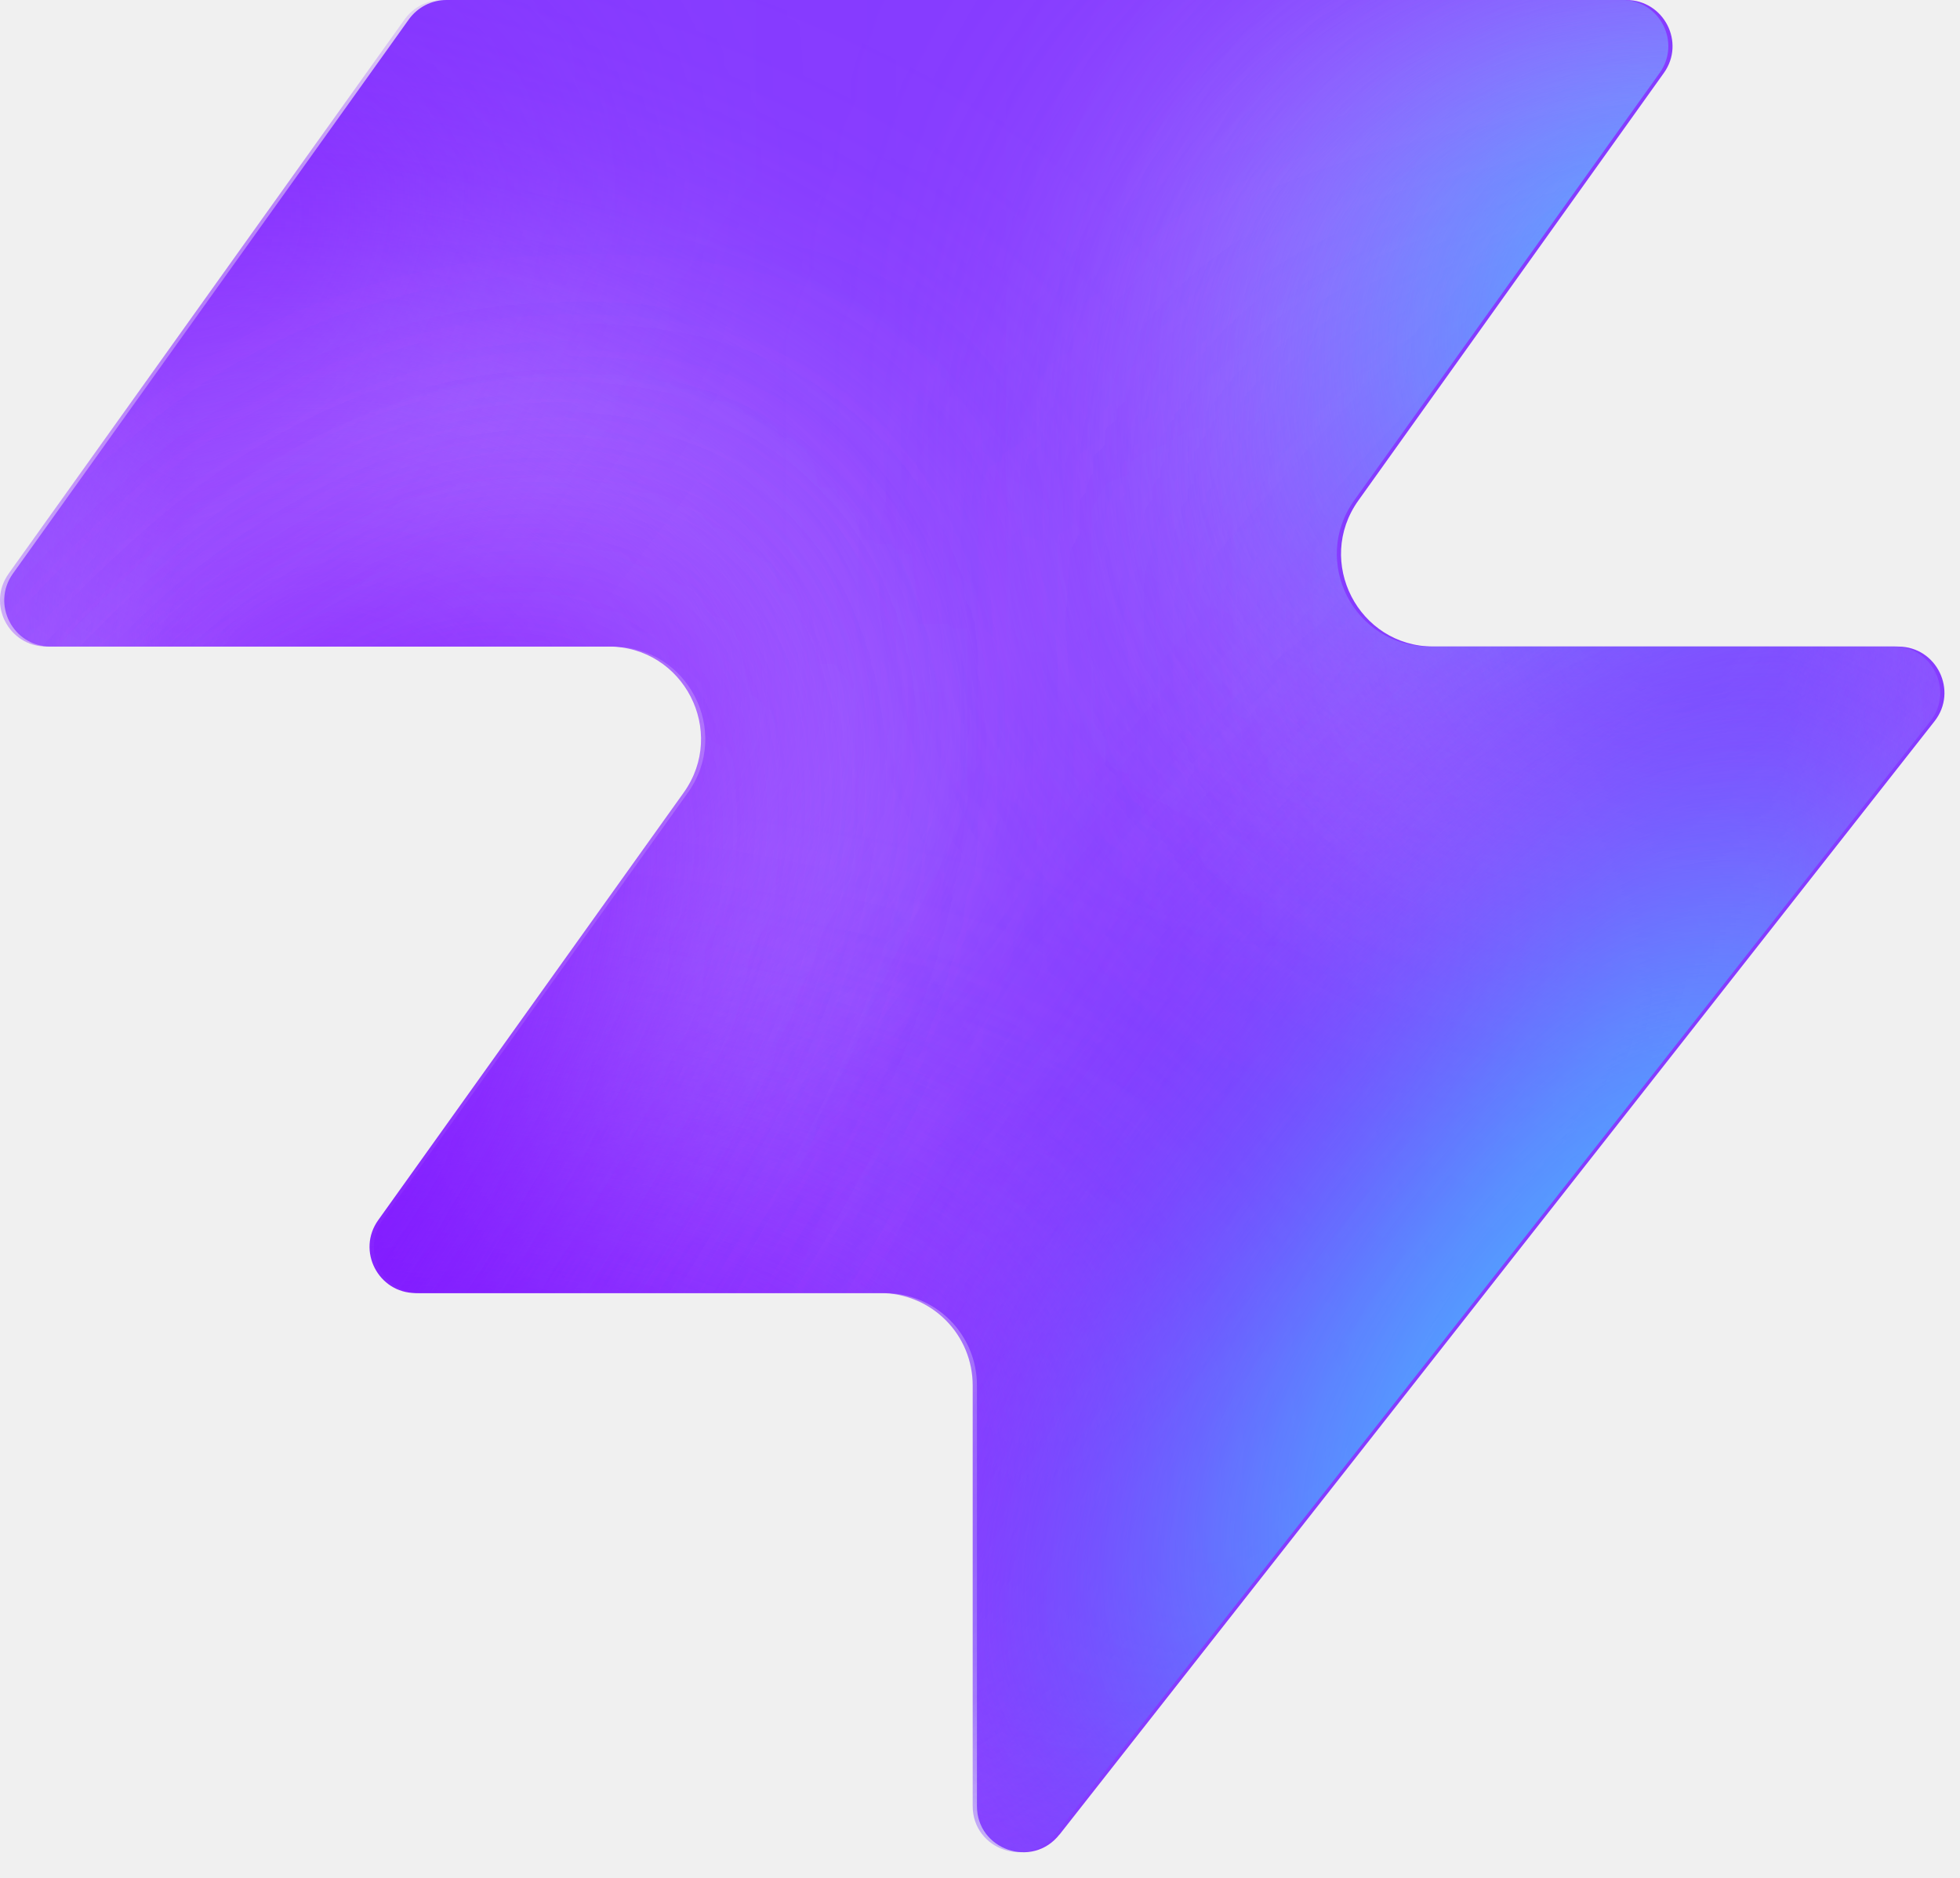
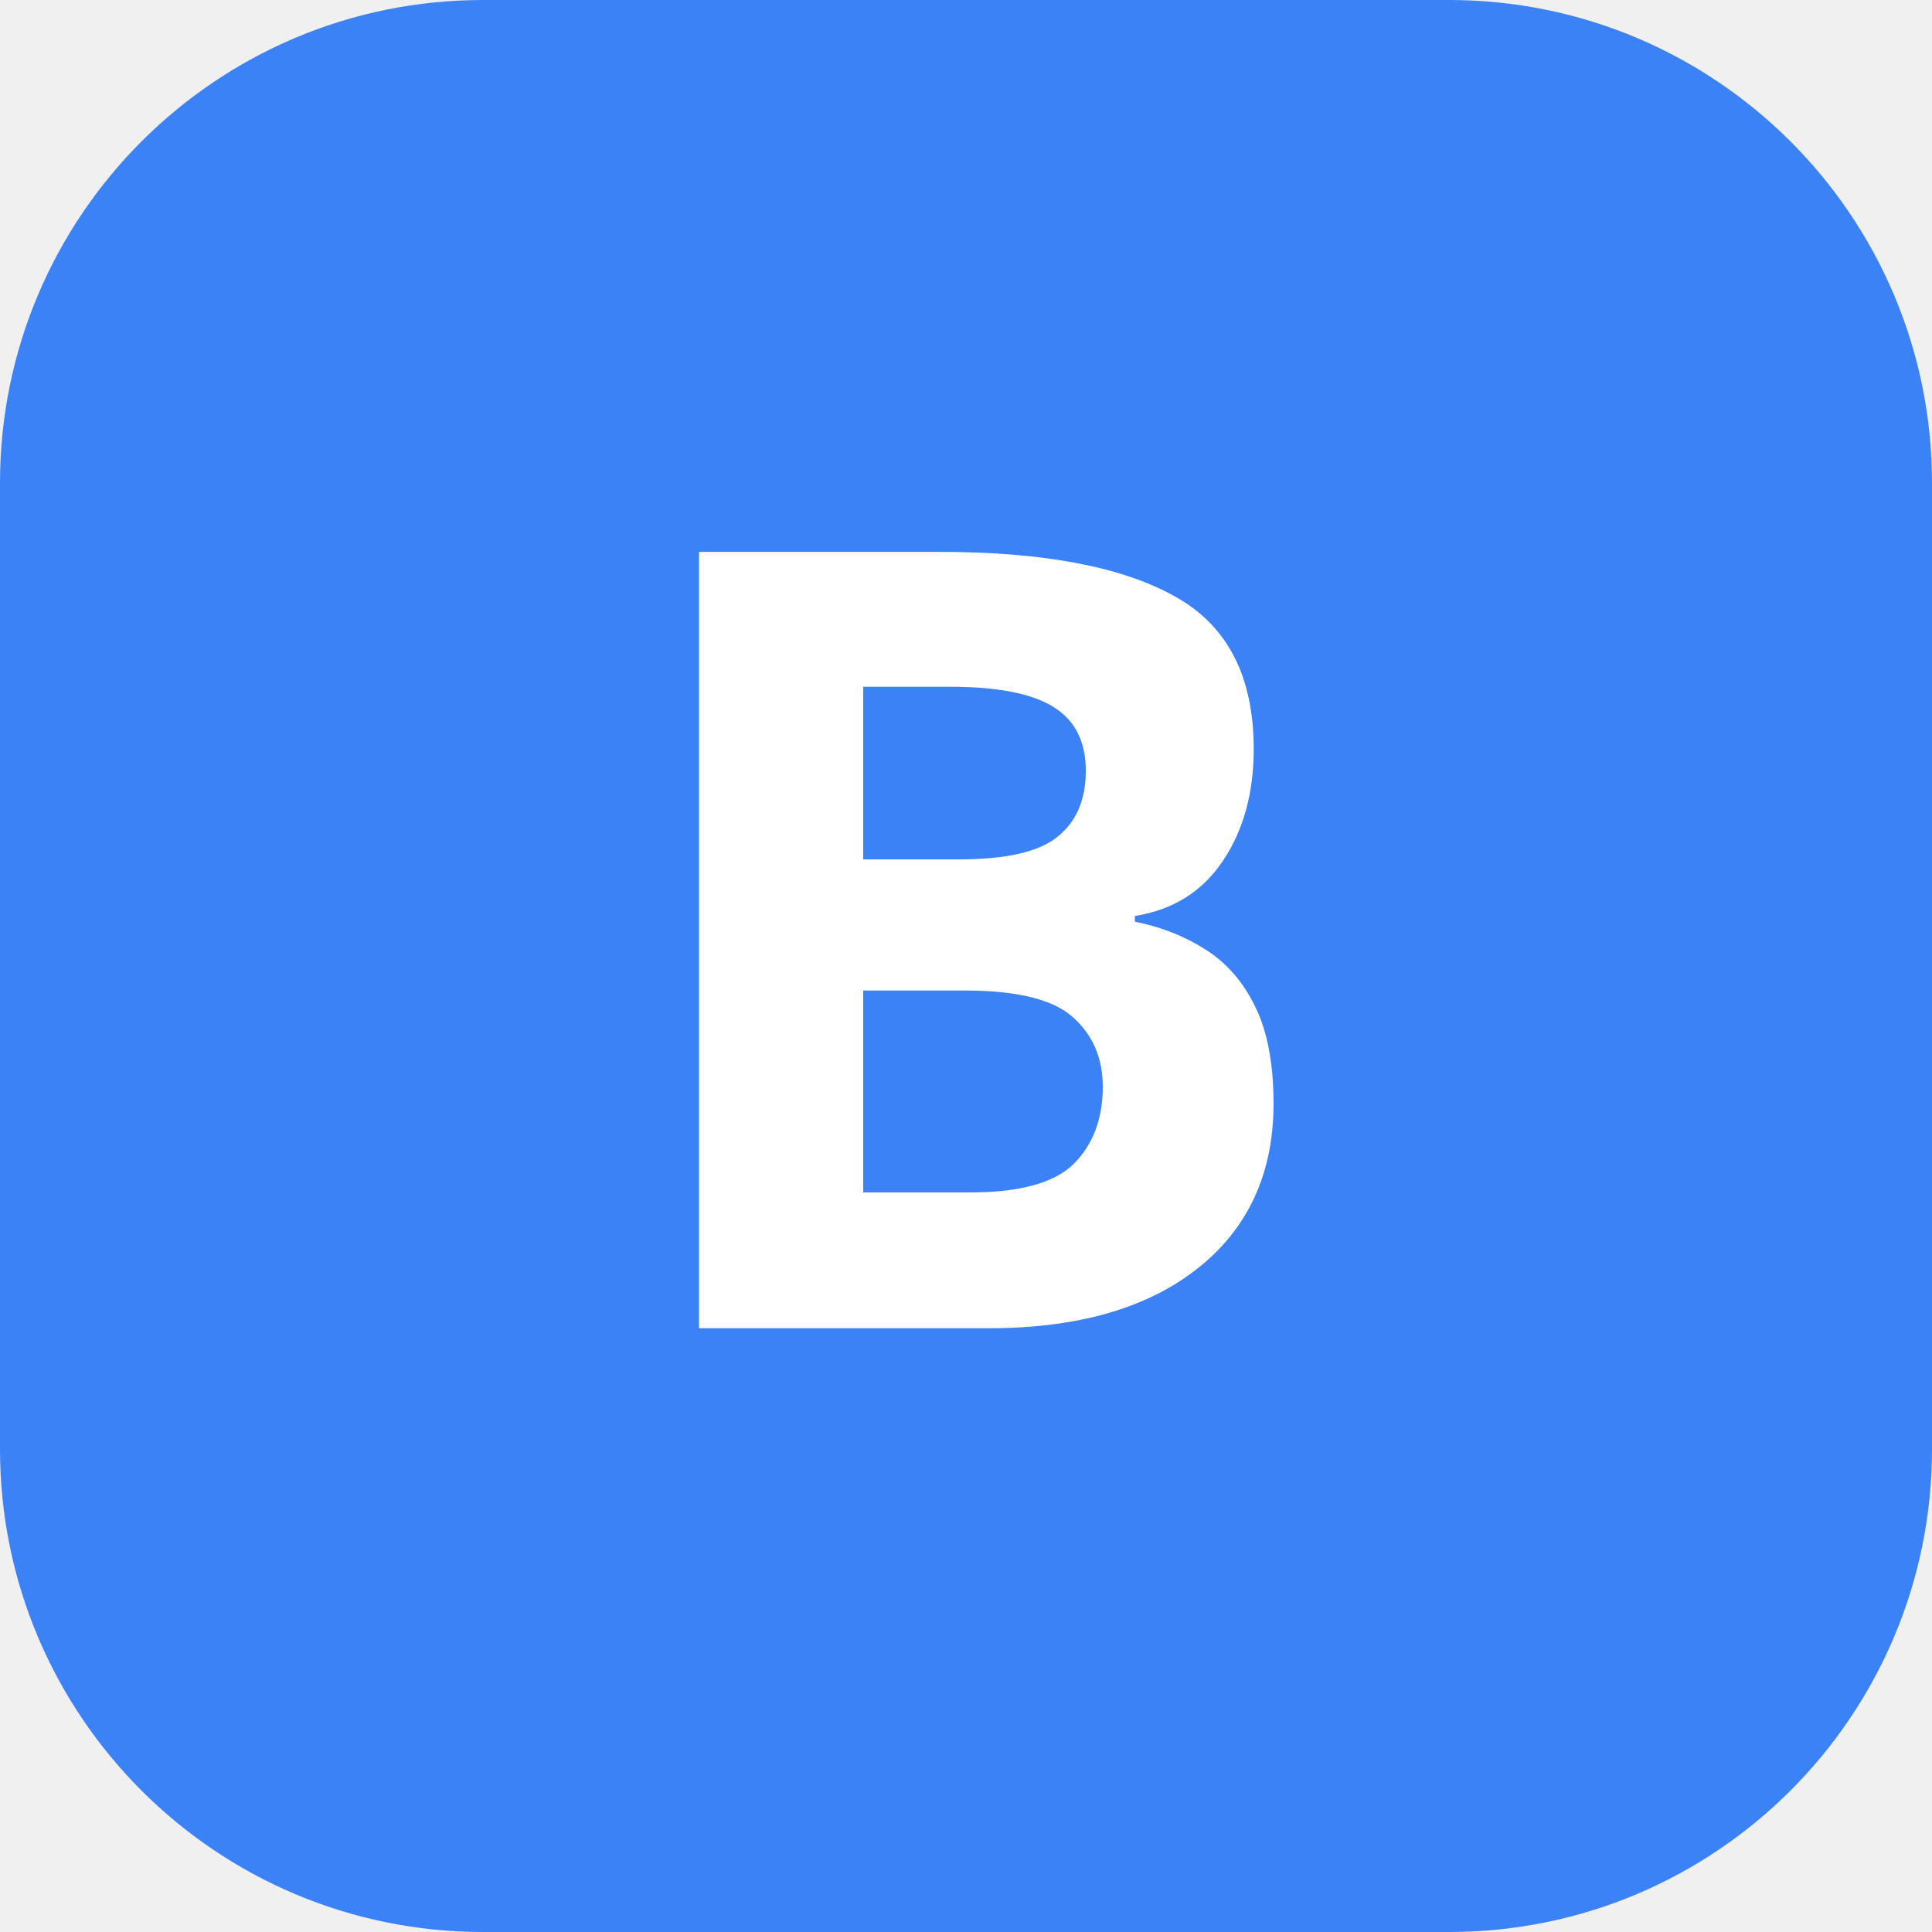
- <svg xmlns="http://www.w3.org/2000/svg" width="48" height="46" fill="none" viewBox="0 0 48 46">
-   <path fill="#863bff" d="M25.946 44.938c-.664.845-2.021.375-2.021-.698V33.937a2.26 2.26 0 0 0-2.262-2.262H10.287c-.92 0-1.456-1.04-.92-1.788l7.48-10.471c1.07-1.497 0-3.578-1.842-3.578H1.237c-.92 0-1.456-1.04-.92-1.788L10.013.474c.214-.297.556-.474.92-.474h28.894c.92 0 1.456 1.04.92 1.788l-7.48 10.471c-1.07 1.498 0 3.579 1.842 3.579h11.377c.943 0 1.473 1.088.89 1.83L25.947 44.94z" style="fill:#863bff;fill:color(display-p3 .525 .23 1);fill-opacity:1" />
-   <mask id="a" width="48" height="46" x="0" y="0" maskUnits="userSpaceOnUse" style="mask-type:alpha">
-     <path fill="#000" d="M25.842 44.938c-.664.844-2.021.375-2.021-.698V33.937a2.26 2.26 0 0 0-2.262-2.262H10.183c-.92 0-1.456-1.04-.92-1.788l7.48-10.471c1.07-1.498 0-3.579-1.842-3.579H1.133c-.92 0-1.456-1.04-.92-1.787L9.91.473c.214-.297.556-.474.92-.474h28.894c.92 0 1.456 1.04.92 1.788l-7.48 10.471c-1.07 1.498 0 3.578 1.842 3.578h11.377c.943 0 1.473 1.088.89 1.832L25.843 44.94z" style="fill:#000;fill-opacity:1" />
-   </mask>
-   <g mask="url(#a)">
-     <g filter="url(#b)">
-       <ellipse cx="5.508" cy="14.704" fill="#ede6ff" rx="5.508" ry="14.704" style="fill:#ede6ff;fill:color(display-p3 .927 .903 1);fill-opacity:1" transform="matrix(.00324 1 1 -.00324 -4.47 31.516)" />
-     </g>
-     <g filter="url(#c)">
-       <ellipse cx="10.399" cy="29.851" fill="#ede6ff" rx="10.399" ry="29.851" style="fill:#ede6ff;fill:color(display-p3 .927 .903 1);fill-opacity:1" transform="matrix(.00324 1 1 -.00324 -39.328 7.883)" />
-     </g>
-     <g filter="url(#d)">
-       <ellipse cx="5.508" cy="30.487" fill="#7e14ff" rx="5.508" ry="30.487" style="fill:#7e14ff;fill:color(display-p3 .492 .077 1);fill-opacity:1" transform="rotate(89.814 -25.913 -14.639)scale(1 -1)" />
-     </g>
-     <g filter="url(#e)">
-       <ellipse cx="5.508" cy="30.599" fill="#7e14ff" rx="5.508" ry="30.599" style="fill:#7e14ff;fill:color(display-p3 .492 .077 1);fill-opacity:1" transform="rotate(89.814 -32.644 -3.334)scale(1 -1)" />
-     </g>
-     <g filter="url(#f)">
-       <ellipse cx="5.508" cy="30.599" fill="#7e14ff" rx="5.508" ry="30.599" style="fill:#7e14ff;fill:color(display-p3 .492 .077 1);fill-opacity:1" transform="matrix(.00324 1 1 -.00324 -34.34 30.47)" />
-     </g>
-     <g filter="url(#g)">
-       <ellipse cx="14.072" cy="22.078" fill="#ede6ff" rx="14.072" ry="22.078" style="fill:#ede6ff;fill:color(display-p3 .927 .903 1);fill-opacity:1" transform="rotate(93.35 24.506 48.493)scale(-1 1)" />
-     </g>
-     <g filter="url(#h)">
-       <ellipse cx="3.47" cy="21.501" fill="#7e14ff" rx="3.47" ry="21.501" style="fill:#7e14ff;fill:color(display-p3 .492 .077 1);fill-opacity:1" transform="rotate(89.009 28.708 47.59)scale(-1 1)" />
-     </g>
-     <g filter="url(#i)">
-       <ellipse cx="3.47" cy="21.501" fill="#7e14ff" rx="3.47" ry="21.501" style="fill:#7e14ff;fill:color(display-p3 .492 .077 1);fill-opacity:1" transform="rotate(89.009 28.708 47.59)scale(-1 1)" />
-     </g>
-     <g filter="url(#j)">
-       <ellipse cx=".387" cy="8.972" fill="#7e14ff" rx="4.407" ry="29.108" style="fill:#7e14ff;fill:color(display-p3 .492 .077 1);fill-opacity:1" transform="rotate(39.51 .387 8.972)" />
-     </g>
-     <g filter="url(#k)">
-       <ellipse cx="47.523" cy="-6.092" fill="#7e14ff" rx="4.407" ry="29.108" style="fill:#7e14ff;fill:color(display-p3 .492 .077 1);fill-opacity:1" transform="rotate(37.892 47.523 -6.092)" />
-     </g>
-     <g filter="url(#l)">
-       <ellipse cx="41.412" cy="6.333" fill="#47bfff" rx="5.971" ry="9.665" style="fill:#47bfff;fill:color(display-p3 .28 .748 1);fill-opacity:1" transform="rotate(37.892 41.412 6.333)" />
-     </g>
-     <g filter="url(#m)">
-       <ellipse cx="-1.879" cy="38.332" fill="#7e14ff" rx="4.407" ry="29.108" style="fill:#7e14ff;fill:color(display-p3 .492 .077 1);fill-opacity:1" transform="rotate(37.892 -1.88 38.332)" />
-     </g>
-     <g filter="url(#n)">
-       <ellipse cx="-1.879" cy="38.332" fill="#7e14ff" rx="4.407" ry="29.108" style="fill:#7e14ff;fill:color(display-p3 .492 .077 1);fill-opacity:1" transform="rotate(37.892 -1.88 38.332)" />
-     </g>
-     <g filter="url(#o)">
-       <ellipse cx="35.651" cy="29.907" fill="#7e14ff" rx="4.407" ry="29.108" style="fill:#7e14ff;fill:color(display-p3 .492 .077 1);fill-opacity:1" transform="rotate(37.892 35.651 29.907)" />
-     </g>
-     <g filter="url(#p)">
-       <ellipse cx="38.418" cy="32.4" fill="#47bfff" rx="5.971" ry="15.297" style="fill:#47bfff;fill:color(display-p3 .28 .748 1);fill-opacity:1" transform="rotate(37.892 38.418 32.4)" />
-     </g>
-   </g>
-   <defs>
-     <filter id="b" width="60.045" height="41.654" x="-19.77" y="16.149" color-interpolation-filters="sRGB" filterUnits="userSpaceOnUse">
-       <feFlood flood-opacity="0" result="BackgroundImageFix" />
-       <feBlend in="SourceGraphic" in2="BackgroundImageFix" result="shape" />
-       <feGaussianBlur result="effect1_foregroundBlur_2002_17158" stdDeviation="7.659" />
-     </filter>
-     <filter id="c" width="90.34" height="51.437" x="-54.613" y="-7.533" color-interpolation-filters="sRGB" filterUnits="userSpaceOnUse">
-       <feFlood flood-opacity="0" result="BackgroundImageFix" />
-       <feBlend in="SourceGraphic" in2="BackgroundImageFix" result="shape" />
-       <feGaussianBlur result="effect1_foregroundBlur_2002_17158" stdDeviation="7.659" />
-     </filter>
-     <filter id="d" width="79.355" height="29.4" x="-49.64" y="2.03" color-interpolation-filters="sRGB" filterUnits="userSpaceOnUse">
-       <feFlood flood-opacity="0" result="BackgroundImageFix" />
-       <feBlend in="SourceGraphic" in2="BackgroundImageFix" result="shape" />
-       <feGaussianBlur result="effect1_foregroundBlur_2002_17158" stdDeviation="4.596" />
-     </filter>
-     <filter id="e" width="79.579" height="29.4" x="-45.045" y="20.029" color-interpolation-filters="sRGB" filterUnits="userSpaceOnUse">
-       <feFlood flood-opacity="0" result="BackgroundImageFix" />
-       <feBlend in="SourceGraphic" in2="BackgroundImageFix" result="shape" />
-       <feGaussianBlur result="effect1_foregroundBlur_2002_17158" stdDeviation="4.596" />
-     </filter>
-     <filter id="f" width="79.579" height="29.4" x="-43.513" y="21.178" color-interpolation-filters="sRGB" filterUnits="userSpaceOnUse">
-       <feFlood flood-opacity="0" result="BackgroundImageFix" />
-       <feBlend in="SourceGraphic" in2="BackgroundImageFix" result="shape" />
-       <feGaussianBlur result="effect1_foregroundBlur_2002_17158" stdDeviation="4.596" />
-     </filter>
-     <filter id="g" width="74.749" height="58.852" x="15.756" y="-17.901" color-interpolation-filters="sRGB" filterUnits="userSpaceOnUse">
-       <feFlood flood-opacity="0" result="BackgroundImageFix" />
-       <feBlend in="SourceGraphic" in2="BackgroundImageFix" result="shape" />
-       <feGaussianBlur result="effect1_foregroundBlur_2002_17158" stdDeviation="7.659" />
-     </filter>
-     <filter id="h" width="61.377" height="25.362" x="23.548" y="2.284" color-interpolation-filters="sRGB" filterUnits="userSpaceOnUse">
-       <feFlood flood-opacity="0" result="BackgroundImageFix" />
-       <feBlend in="SourceGraphic" in2="BackgroundImageFix" result="shape" />
-       <feGaussianBlur result="effect1_foregroundBlur_2002_17158" stdDeviation="4.596" />
-     </filter>
-     <filter id="i" width="61.377" height="25.362" x="23.548" y="2.284" color-interpolation-filters="sRGB" filterUnits="userSpaceOnUse">
-       <feFlood flood-opacity="0" result="BackgroundImageFix" />
-       <feBlend in="SourceGraphic" in2="BackgroundImageFix" result="shape" />
-       <feGaussianBlur result="effect1_foregroundBlur_2002_17158" stdDeviation="4.596" />
-     </filter>
-     <filter id="j" width="56.045" height="63.649" x="-27.636" y="-22.853" color-interpolation-filters="sRGB" filterUnits="userSpaceOnUse">
-       <feFlood flood-opacity="0" result="BackgroundImageFix" />
-       <feBlend in="SourceGraphic" in2="BackgroundImageFix" result="shape" />
-       <feGaussianBlur result="effect1_foregroundBlur_2002_17158" stdDeviation="4.596" />
-     </filter>
-     <filter id="k" width="54.814" height="64.646" x="20.116" y="-38.415" color-interpolation-filters="sRGB" filterUnits="userSpaceOnUse">
-       <feFlood flood-opacity="0" result="BackgroundImageFix" />
-       <feBlend in="SourceGraphic" in2="BackgroundImageFix" result="shape" />
-       <feGaussianBlur result="effect1_foregroundBlur_2002_17158" stdDeviation="4.596" />
-     </filter>
-     <filter id="l" width="33.541" height="35.313" x="24.641" y="-11.323" color-interpolation-filters="sRGB" filterUnits="userSpaceOnUse">
-       <feFlood flood-opacity="0" result="BackgroundImageFix" />
-       <feBlend in="SourceGraphic" in2="BackgroundImageFix" result="shape" />
-       <feGaussianBlur result="effect1_foregroundBlur_2002_17158" stdDeviation="4.596" />
-     </filter>
-     <filter id="m" width="54.814" height="64.646" x="-29.286" y="6.009" color-interpolation-filters="sRGB" filterUnits="userSpaceOnUse">
-       <feFlood flood-opacity="0" result="BackgroundImageFix" />
-       <feBlend in="SourceGraphic" in2="BackgroundImageFix" result="shape" />
-       <feGaussianBlur result="effect1_foregroundBlur_2002_17158" stdDeviation="4.596" />
-     </filter>
-     <filter id="n" width="54.814" height="64.646" x="-29.286" y="6.009" color-interpolation-filters="sRGB" filterUnits="userSpaceOnUse">
-       <feFlood flood-opacity="0" result="BackgroundImageFix" />
-       <feBlend in="SourceGraphic" in2="BackgroundImageFix" result="shape" />
-       <feGaussianBlur result="effect1_foregroundBlur_2002_17158" stdDeviation="4.596" />
-     </filter>
-     <filter id="o" width="54.814" height="64.646" x="8.244" y="-2.416" color-interpolation-filters="sRGB" filterUnits="userSpaceOnUse">
-       <feFlood flood-opacity="0" result="BackgroundImageFix" />
-       <feBlend in="SourceGraphic" in2="BackgroundImageFix" result="shape" />
-       <feGaussianBlur result="effect1_foregroundBlur_2002_17158" stdDeviation="4.596" />
-     </filter>
-     <filter id="p" width="39.409" height="43.623" x="18.713" y="10.588" color-interpolation-filters="sRGB" filterUnits="userSpaceOnUse">
-       <feFlood flood-opacity="0" result="BackgroundImageFix" />
-       <feBlend in="SourceGraphic" in2="BackgroundImageFix" result="shape" />
-       <feGaussianBlur result="effect1_foregroundBlur_2002_17158" stdDeviation="4.596" />
-     </filter>
-   </defs>
+ <svg xmlns="http://www.w3.org/2000/svg" viewBox="0 0 32 32" fill="none">
+   <rect width="32" height="32" rx="8" fill="#3b82f6" />
+   <text x="16" y="22" font-family="system-ui, sans-serif" font-size="18" font-weight="700" fill="white" text-anchor="middle">B</text>
</svg>
